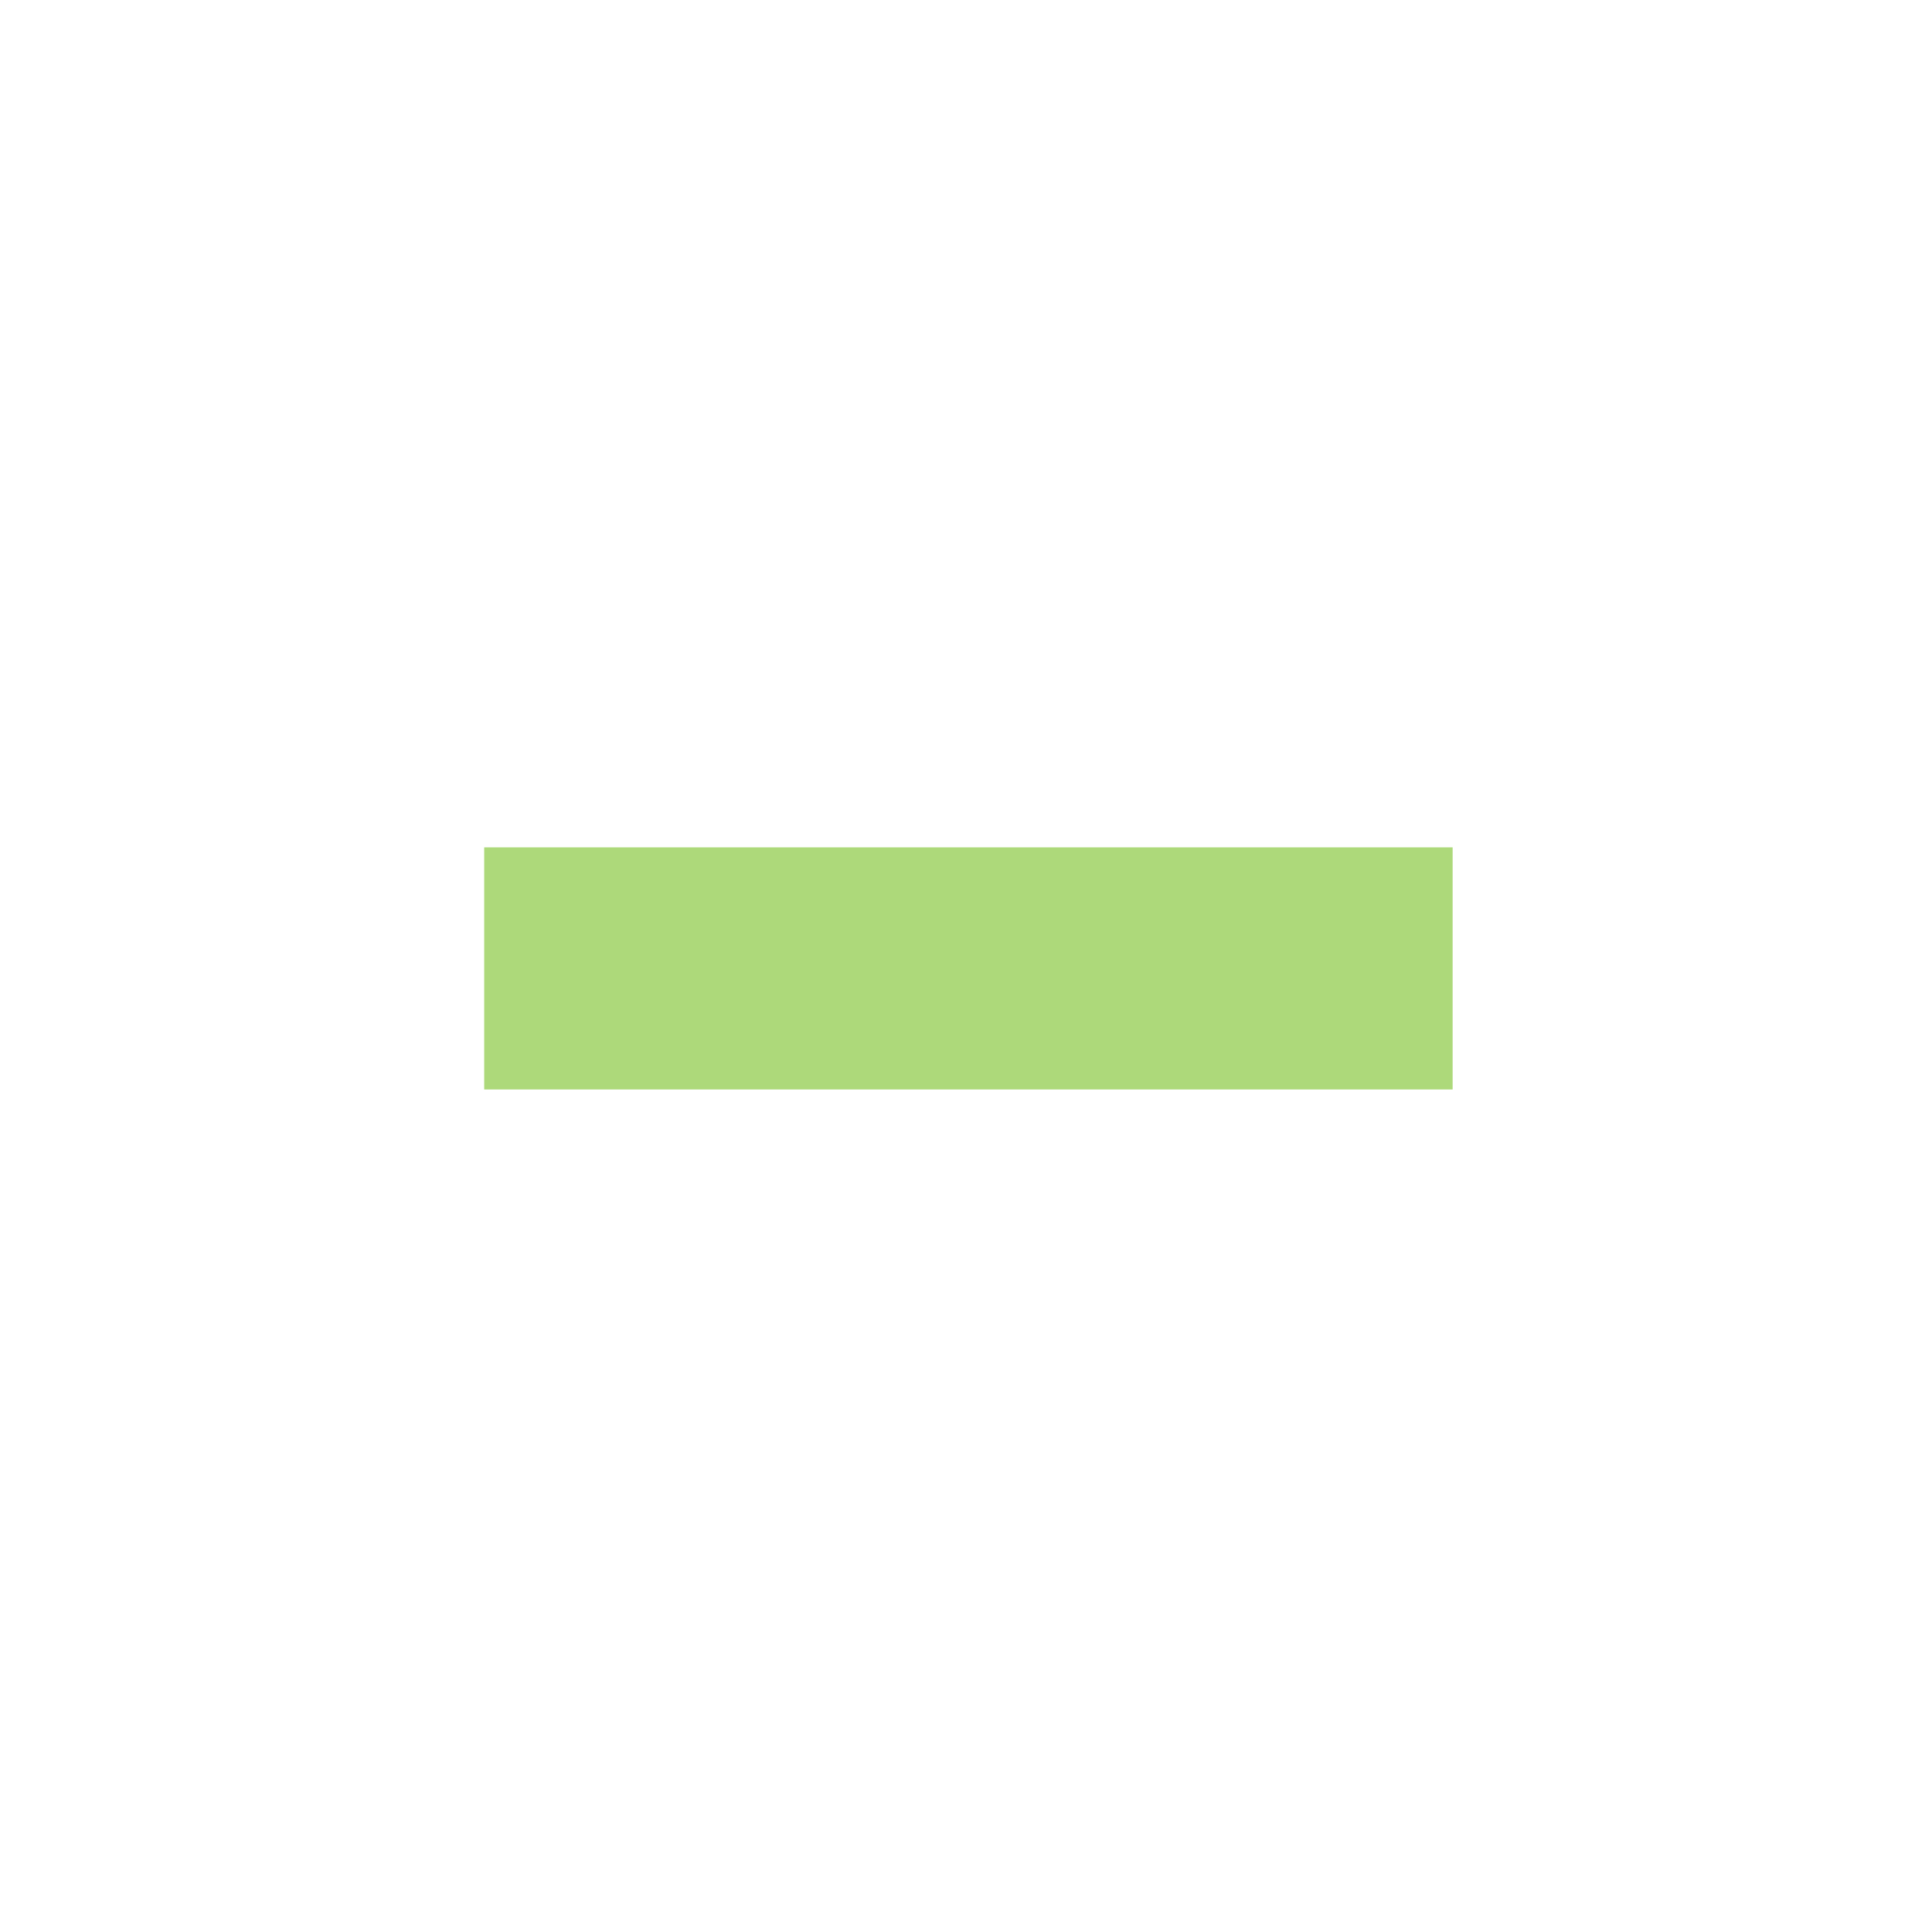
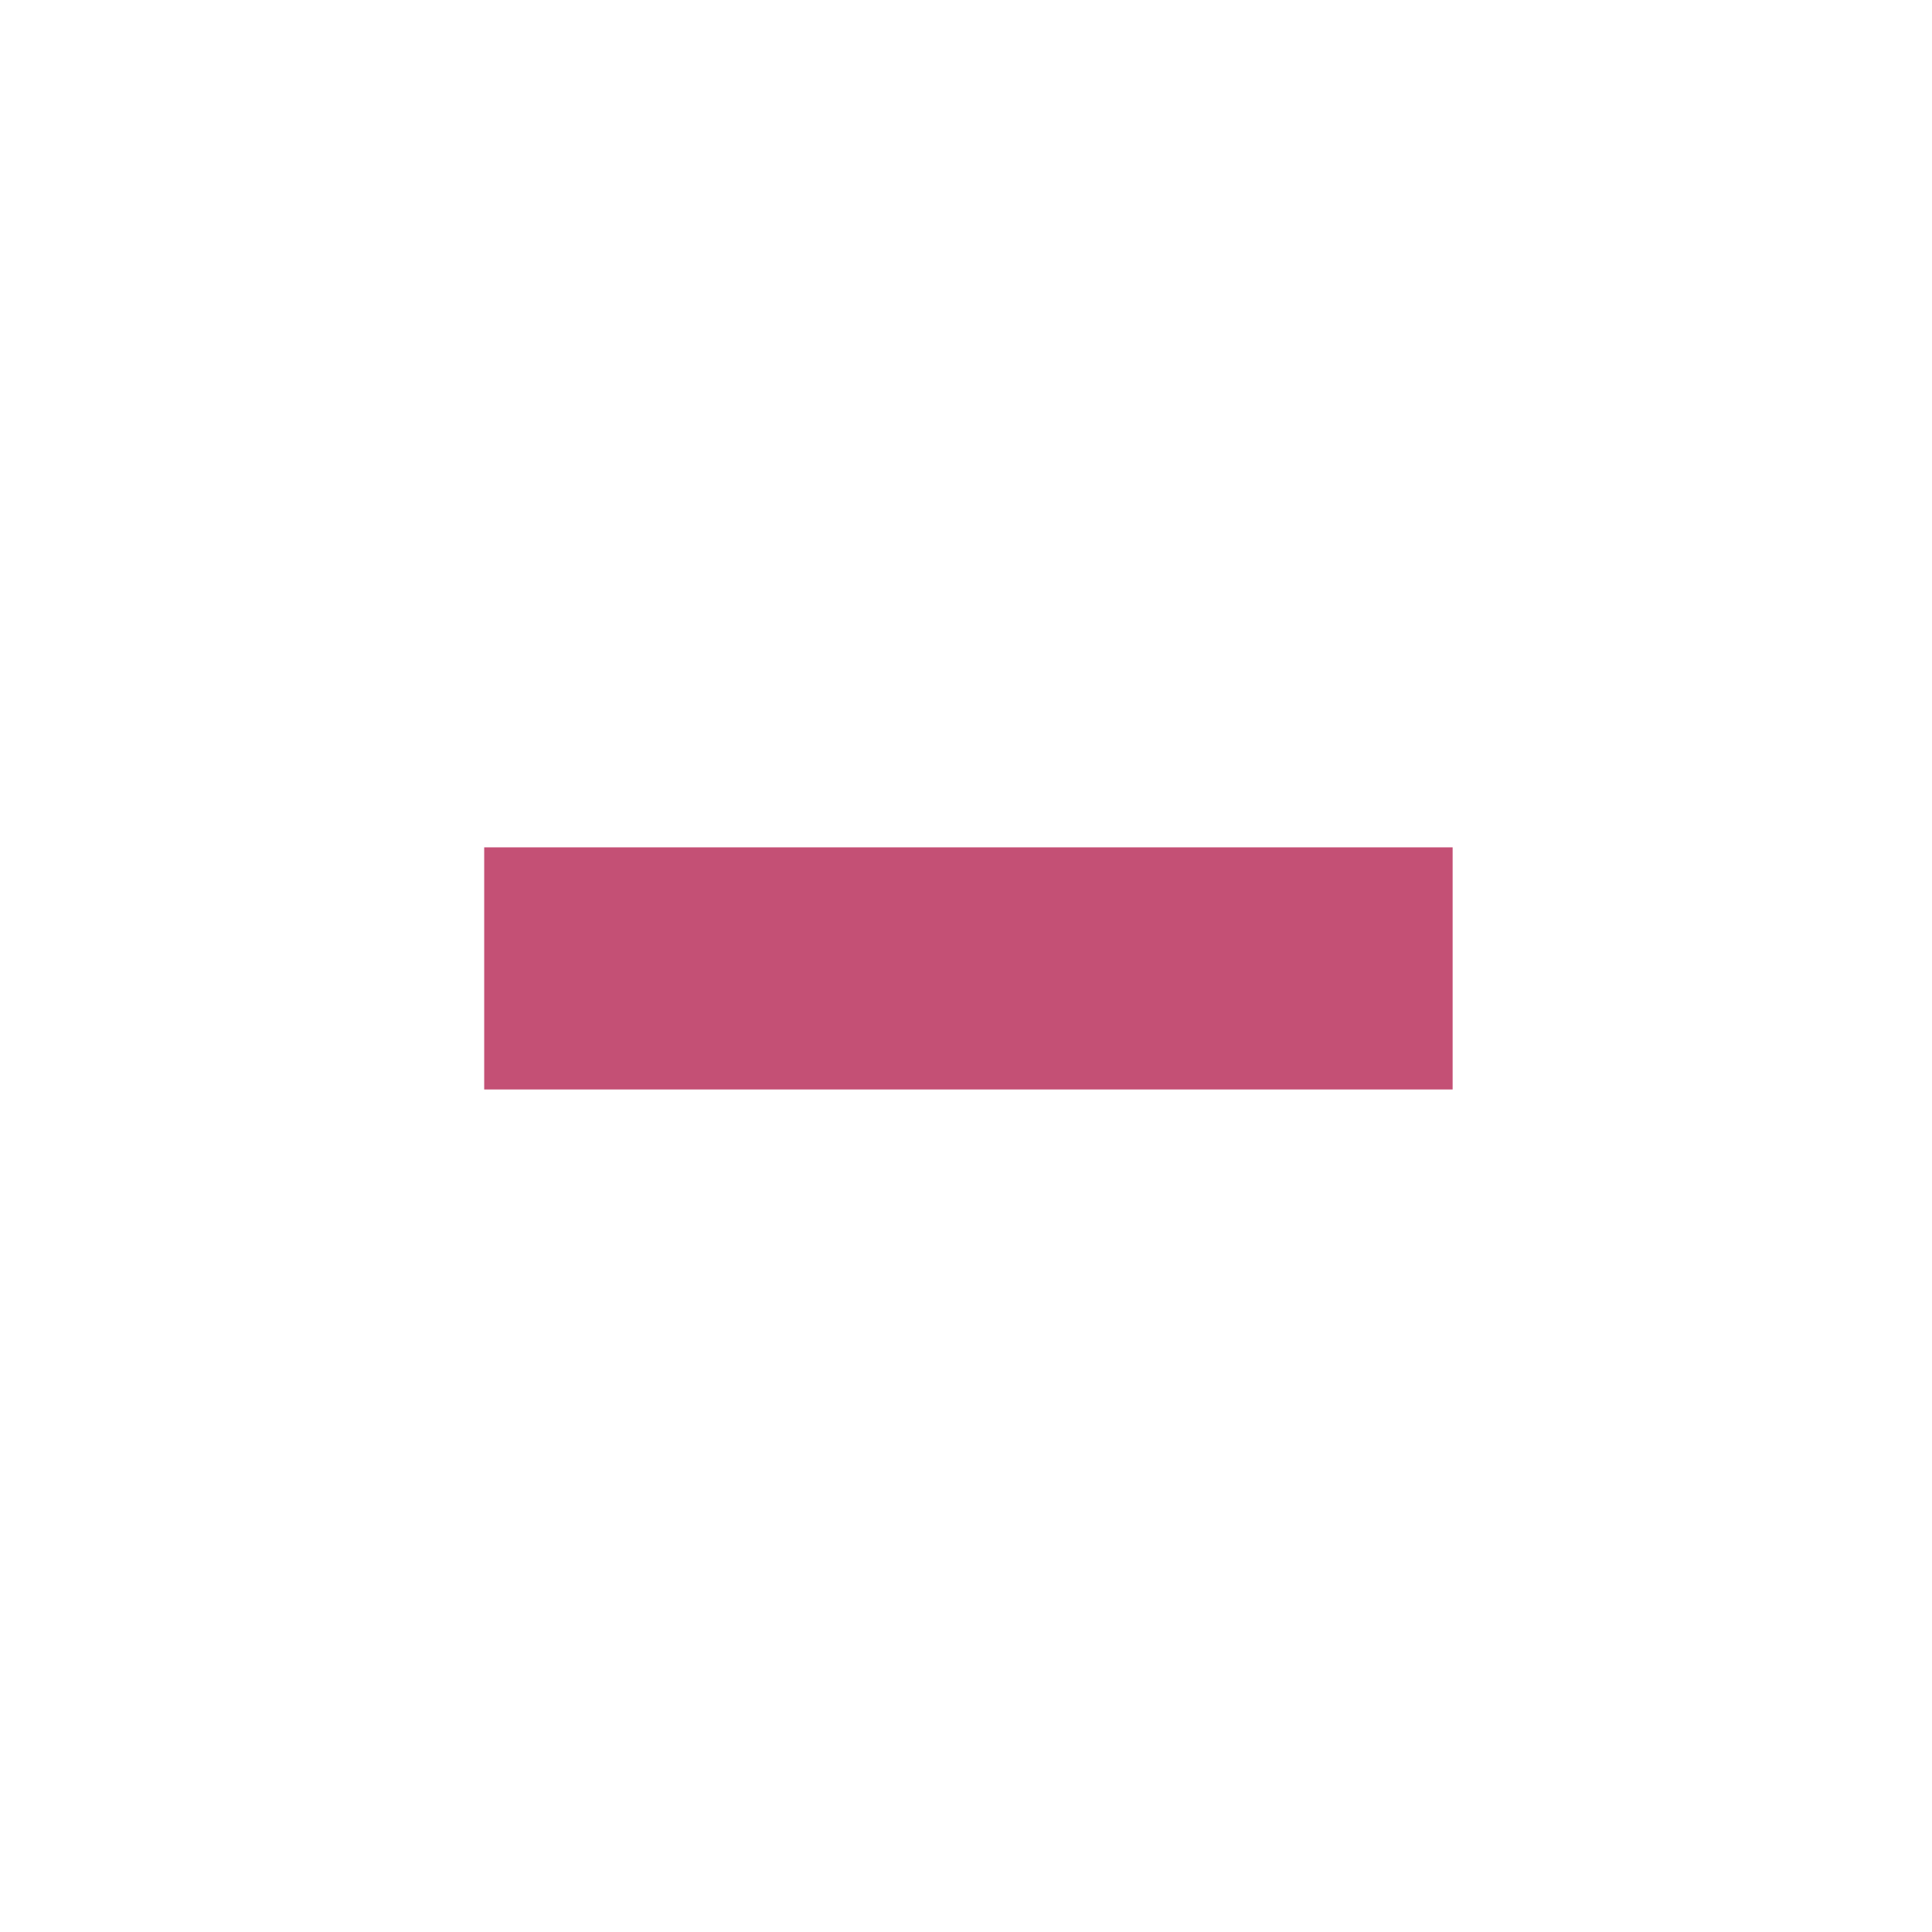
<svg xmlns="http://www.w3.org/2000/svg" width="133pt" height="133pt" viewBox="0 0 133 133" version="1.1">
  <g id="surface1">
-     <path style=" stroke:none;fill-rule:nonzero;fill:#add97a;fill-opacity:1;" d="M 33.332 58.332 L 100 58.332 L 100 75 L 33.332 75 Z M 33.332 58.332 " />
+     <path style=" stroke:none;fill-rule:nonzero;fill:#c45075;fill-opacity:1;" d="M 33.332 58.332 L 100 58.332 L 100 75 L 33.332 75 Z M 33.332 58.332 " />
  </g>
</svg>
